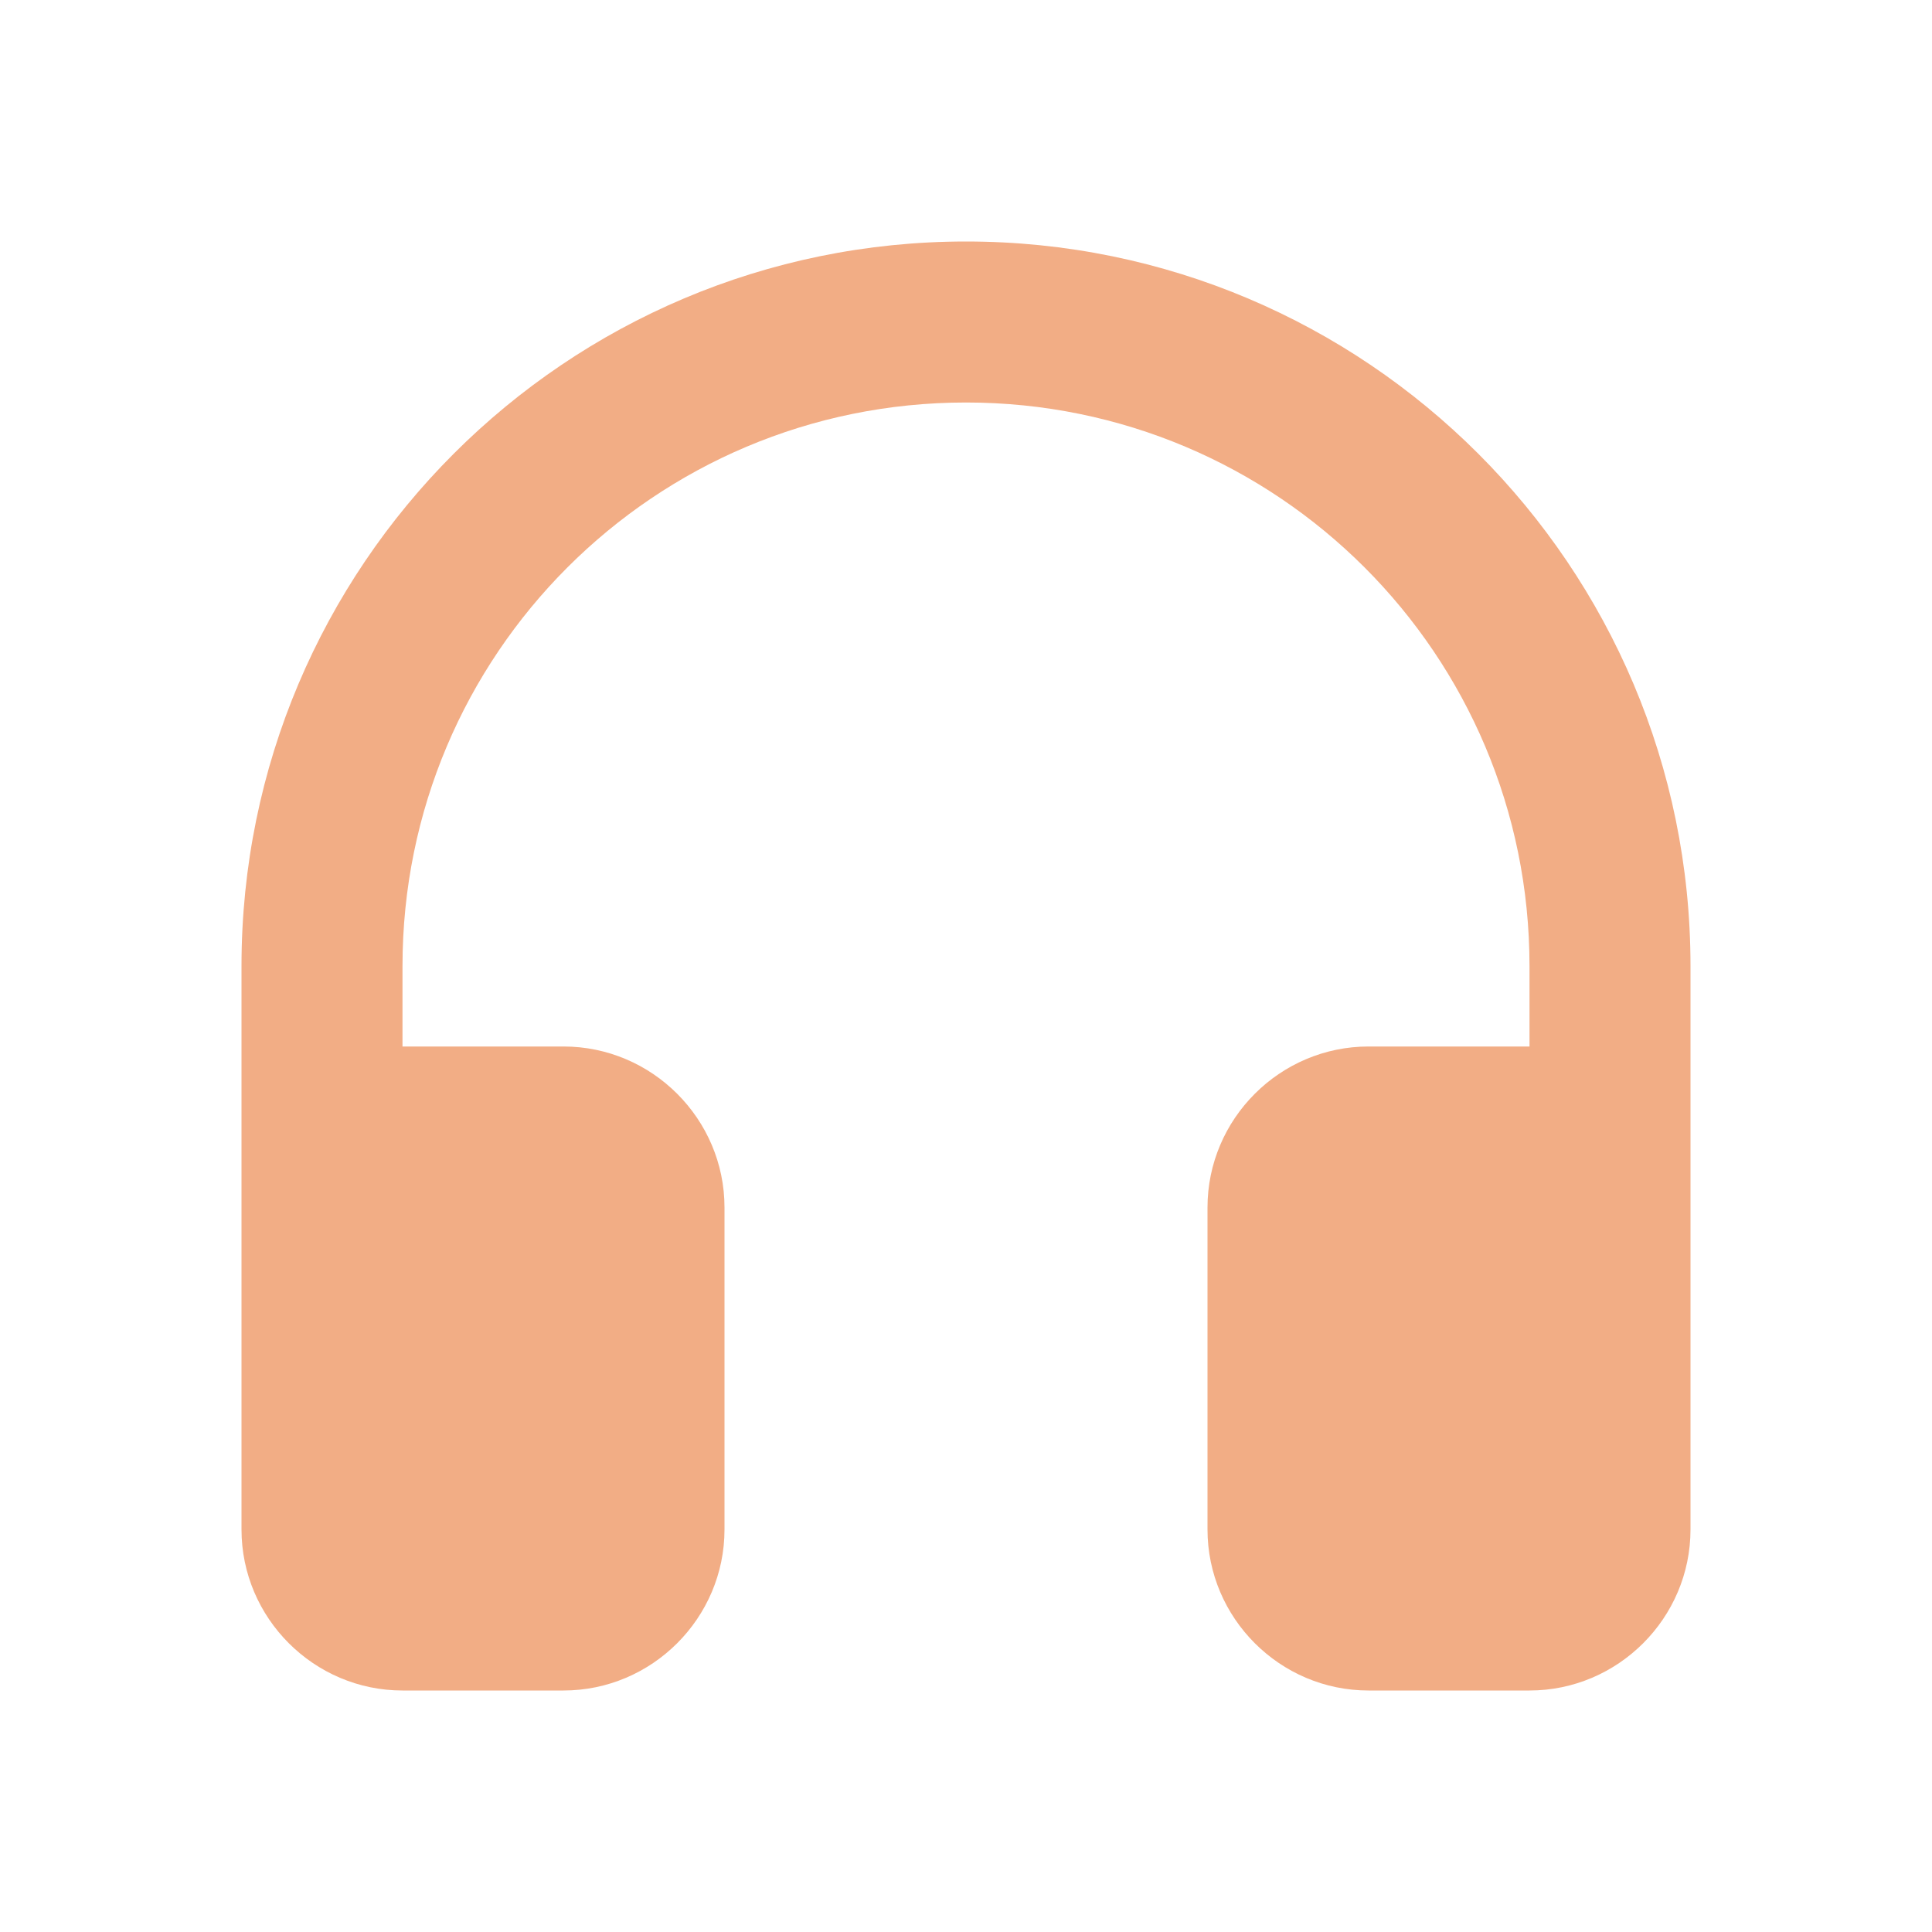
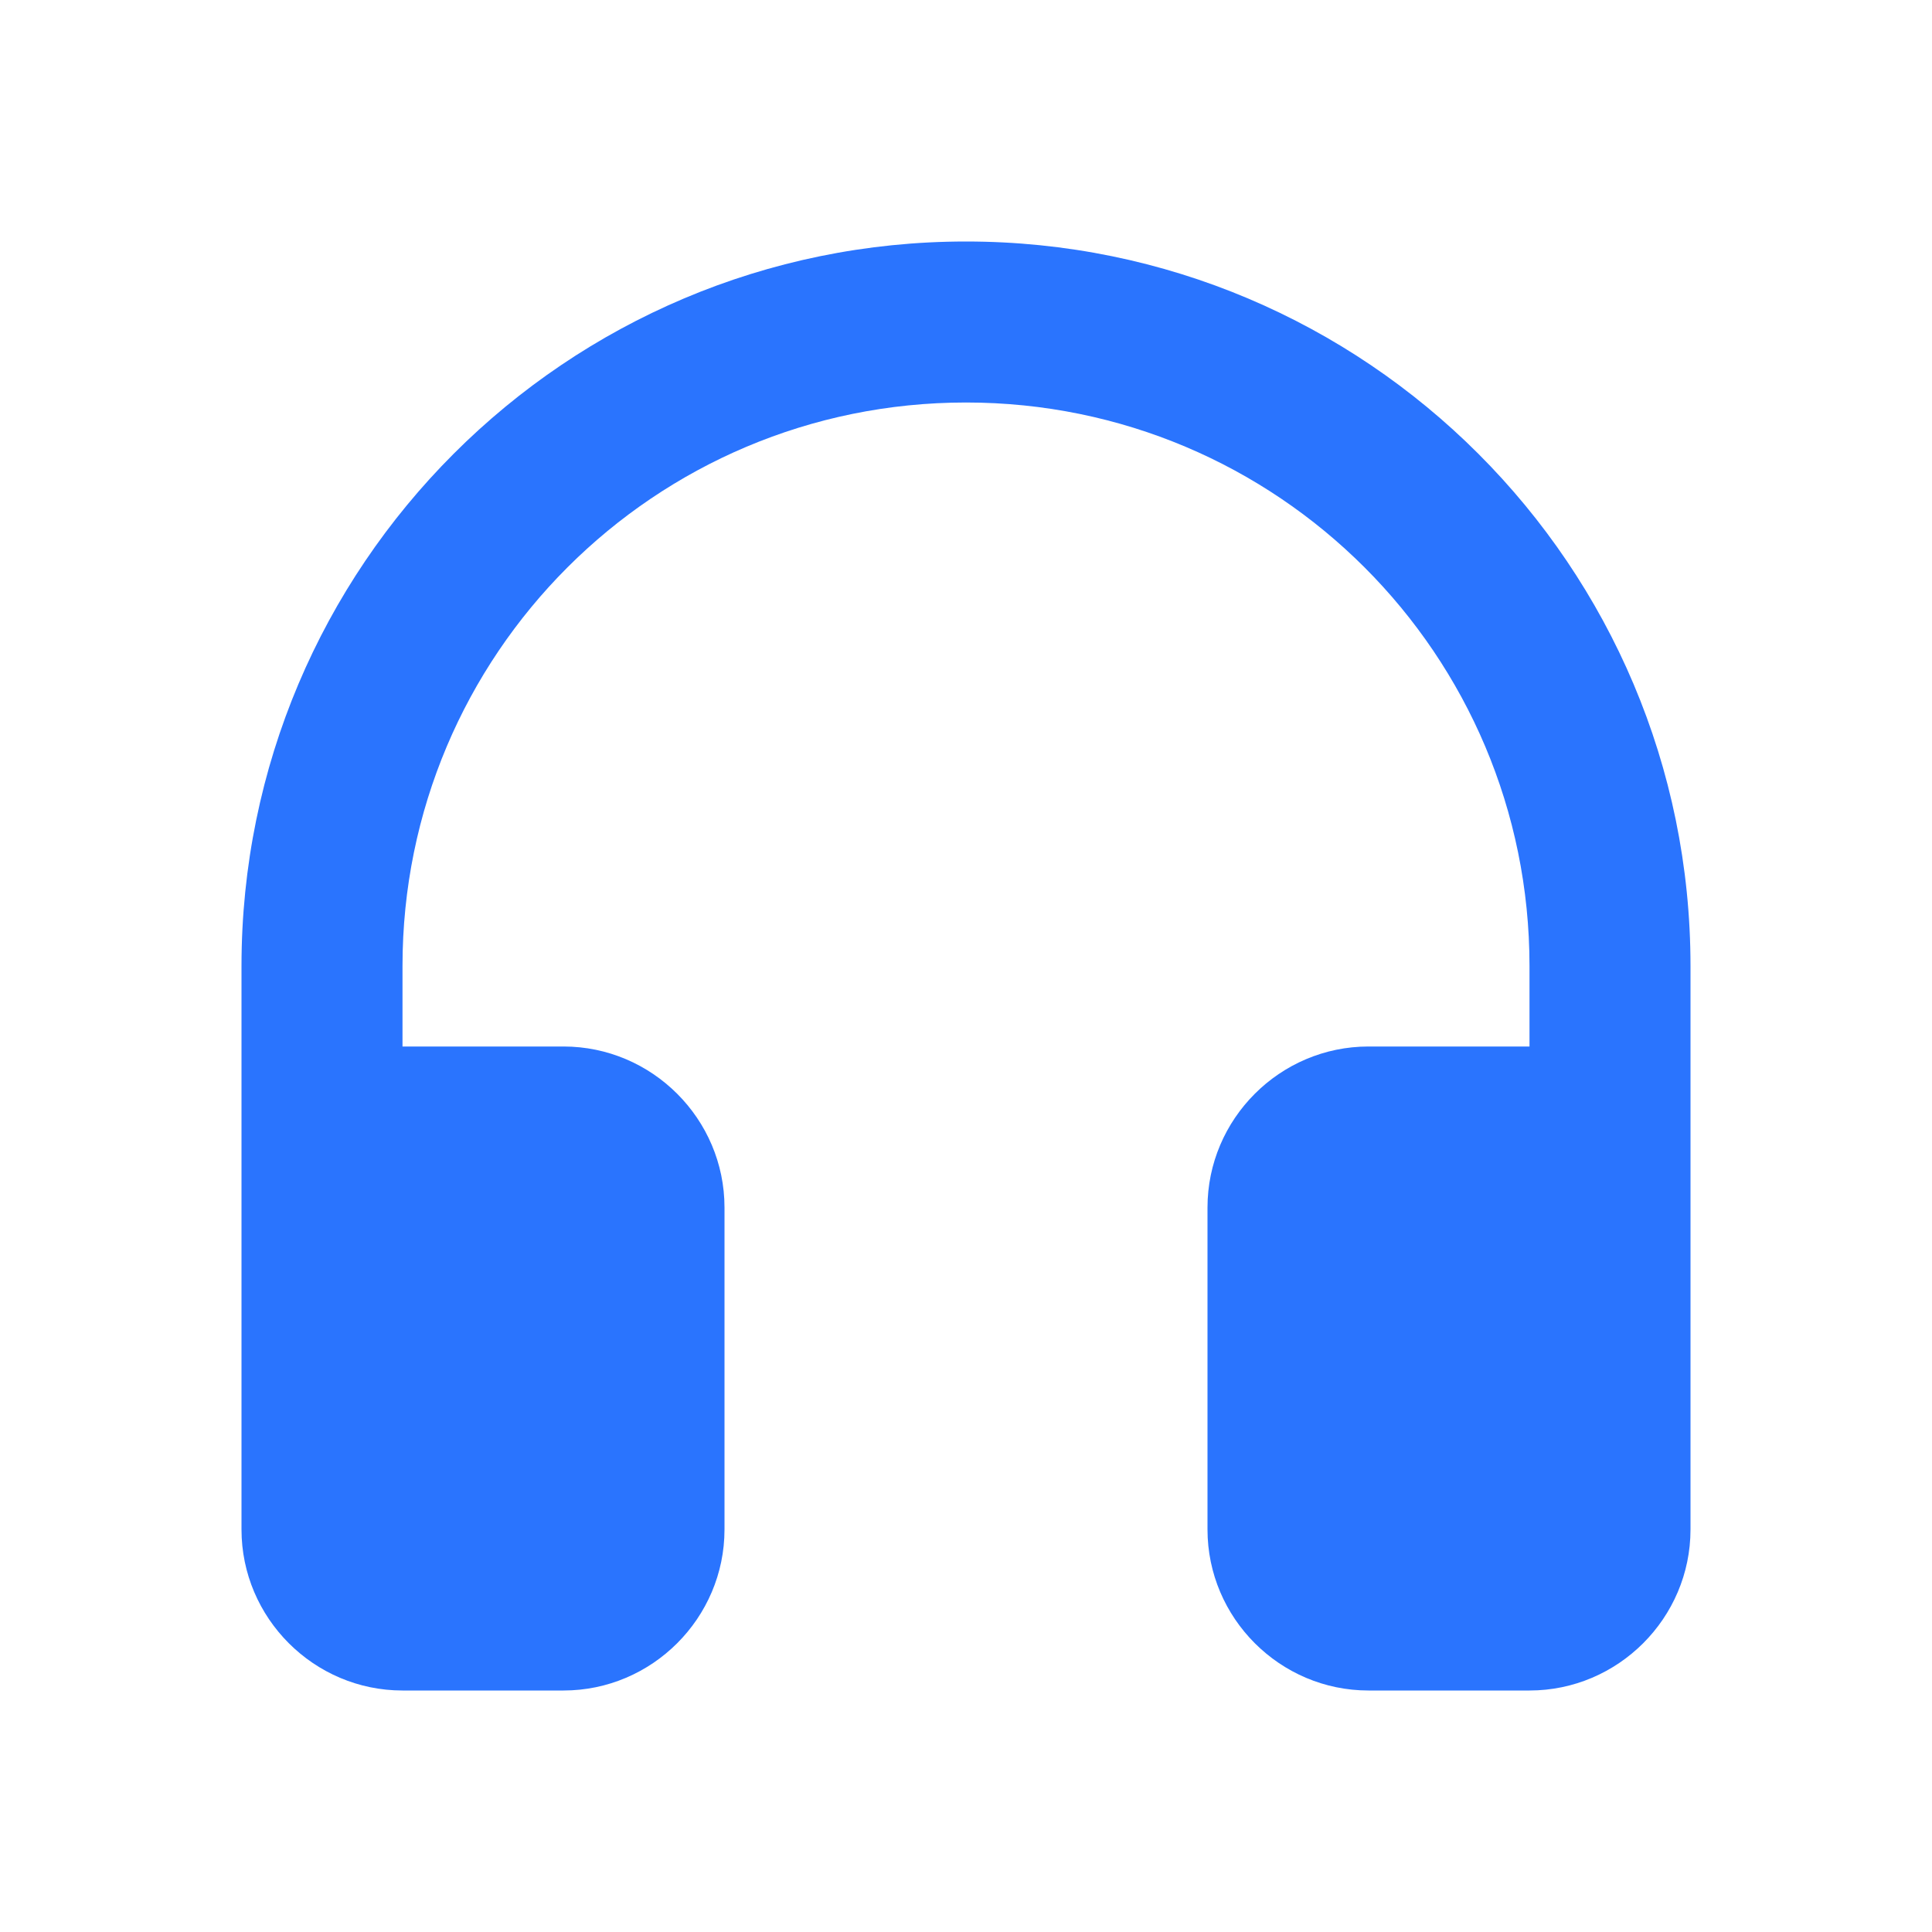
- <svg xmlns="http://www.w3.org/2000/svg" enable-background="new 0 0 24 24" height="24px" viewBox="0 0 24 24" width="24px" fill="#F2AD85">
+ <svg xmlns="http://www.w3.org/2000/svg" enable-background="new 0 0 24 24" height="24px" viewBox="0 0 24 24" width="24px" fill="#2A74FE">
  <g>
    <rect fill="none" height="24" width="24" />
  </g>
  <g>
    <path d="M3,12v7c0,1.1,0.9,2,2,2h2c1.1,0,2-0.9,2-2v-4c0-1.1-0.9-2-2-2H5v-1c0-3.87,3.13-7,7-7s7,3.13,7,7v1h-2c-1.1,0-2,0.9-2,2v4 c0,1.1,0.9,2,2,2h2c1.1,0,2-0.9,2-2v-7c0-4.97-4.03-9-9-9S3,7.03,3,12z" />
  </g>
</svg>
